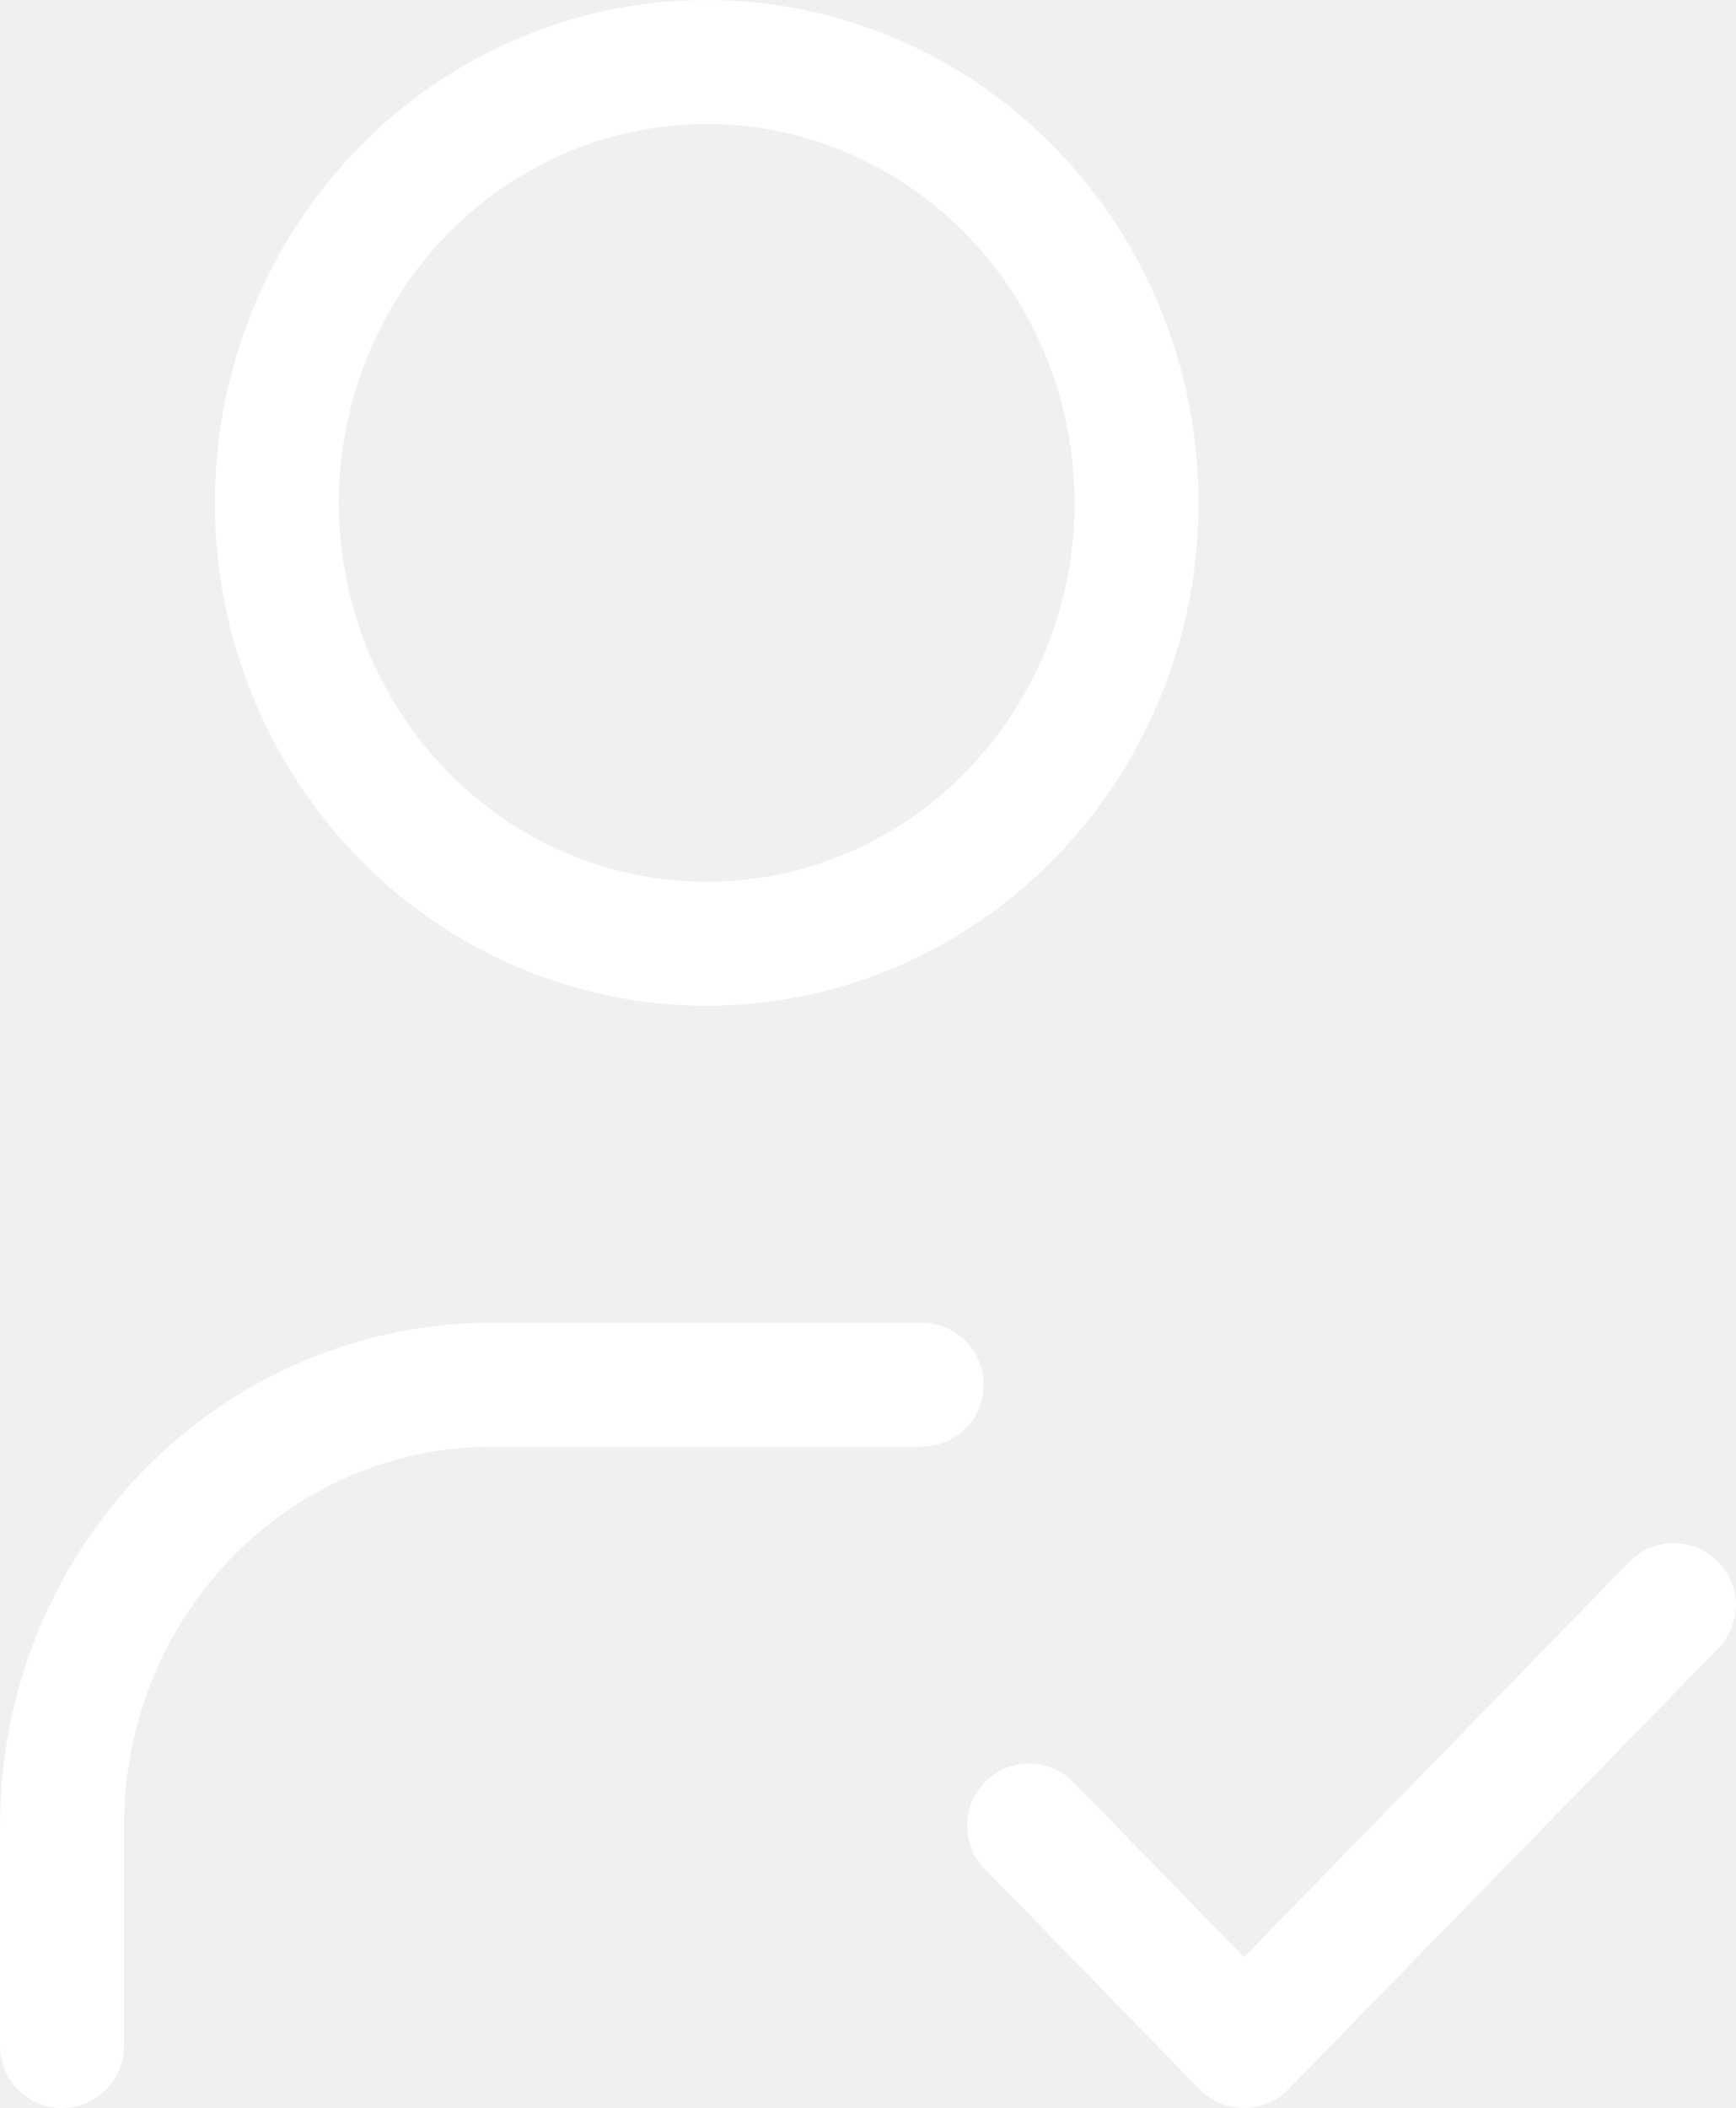
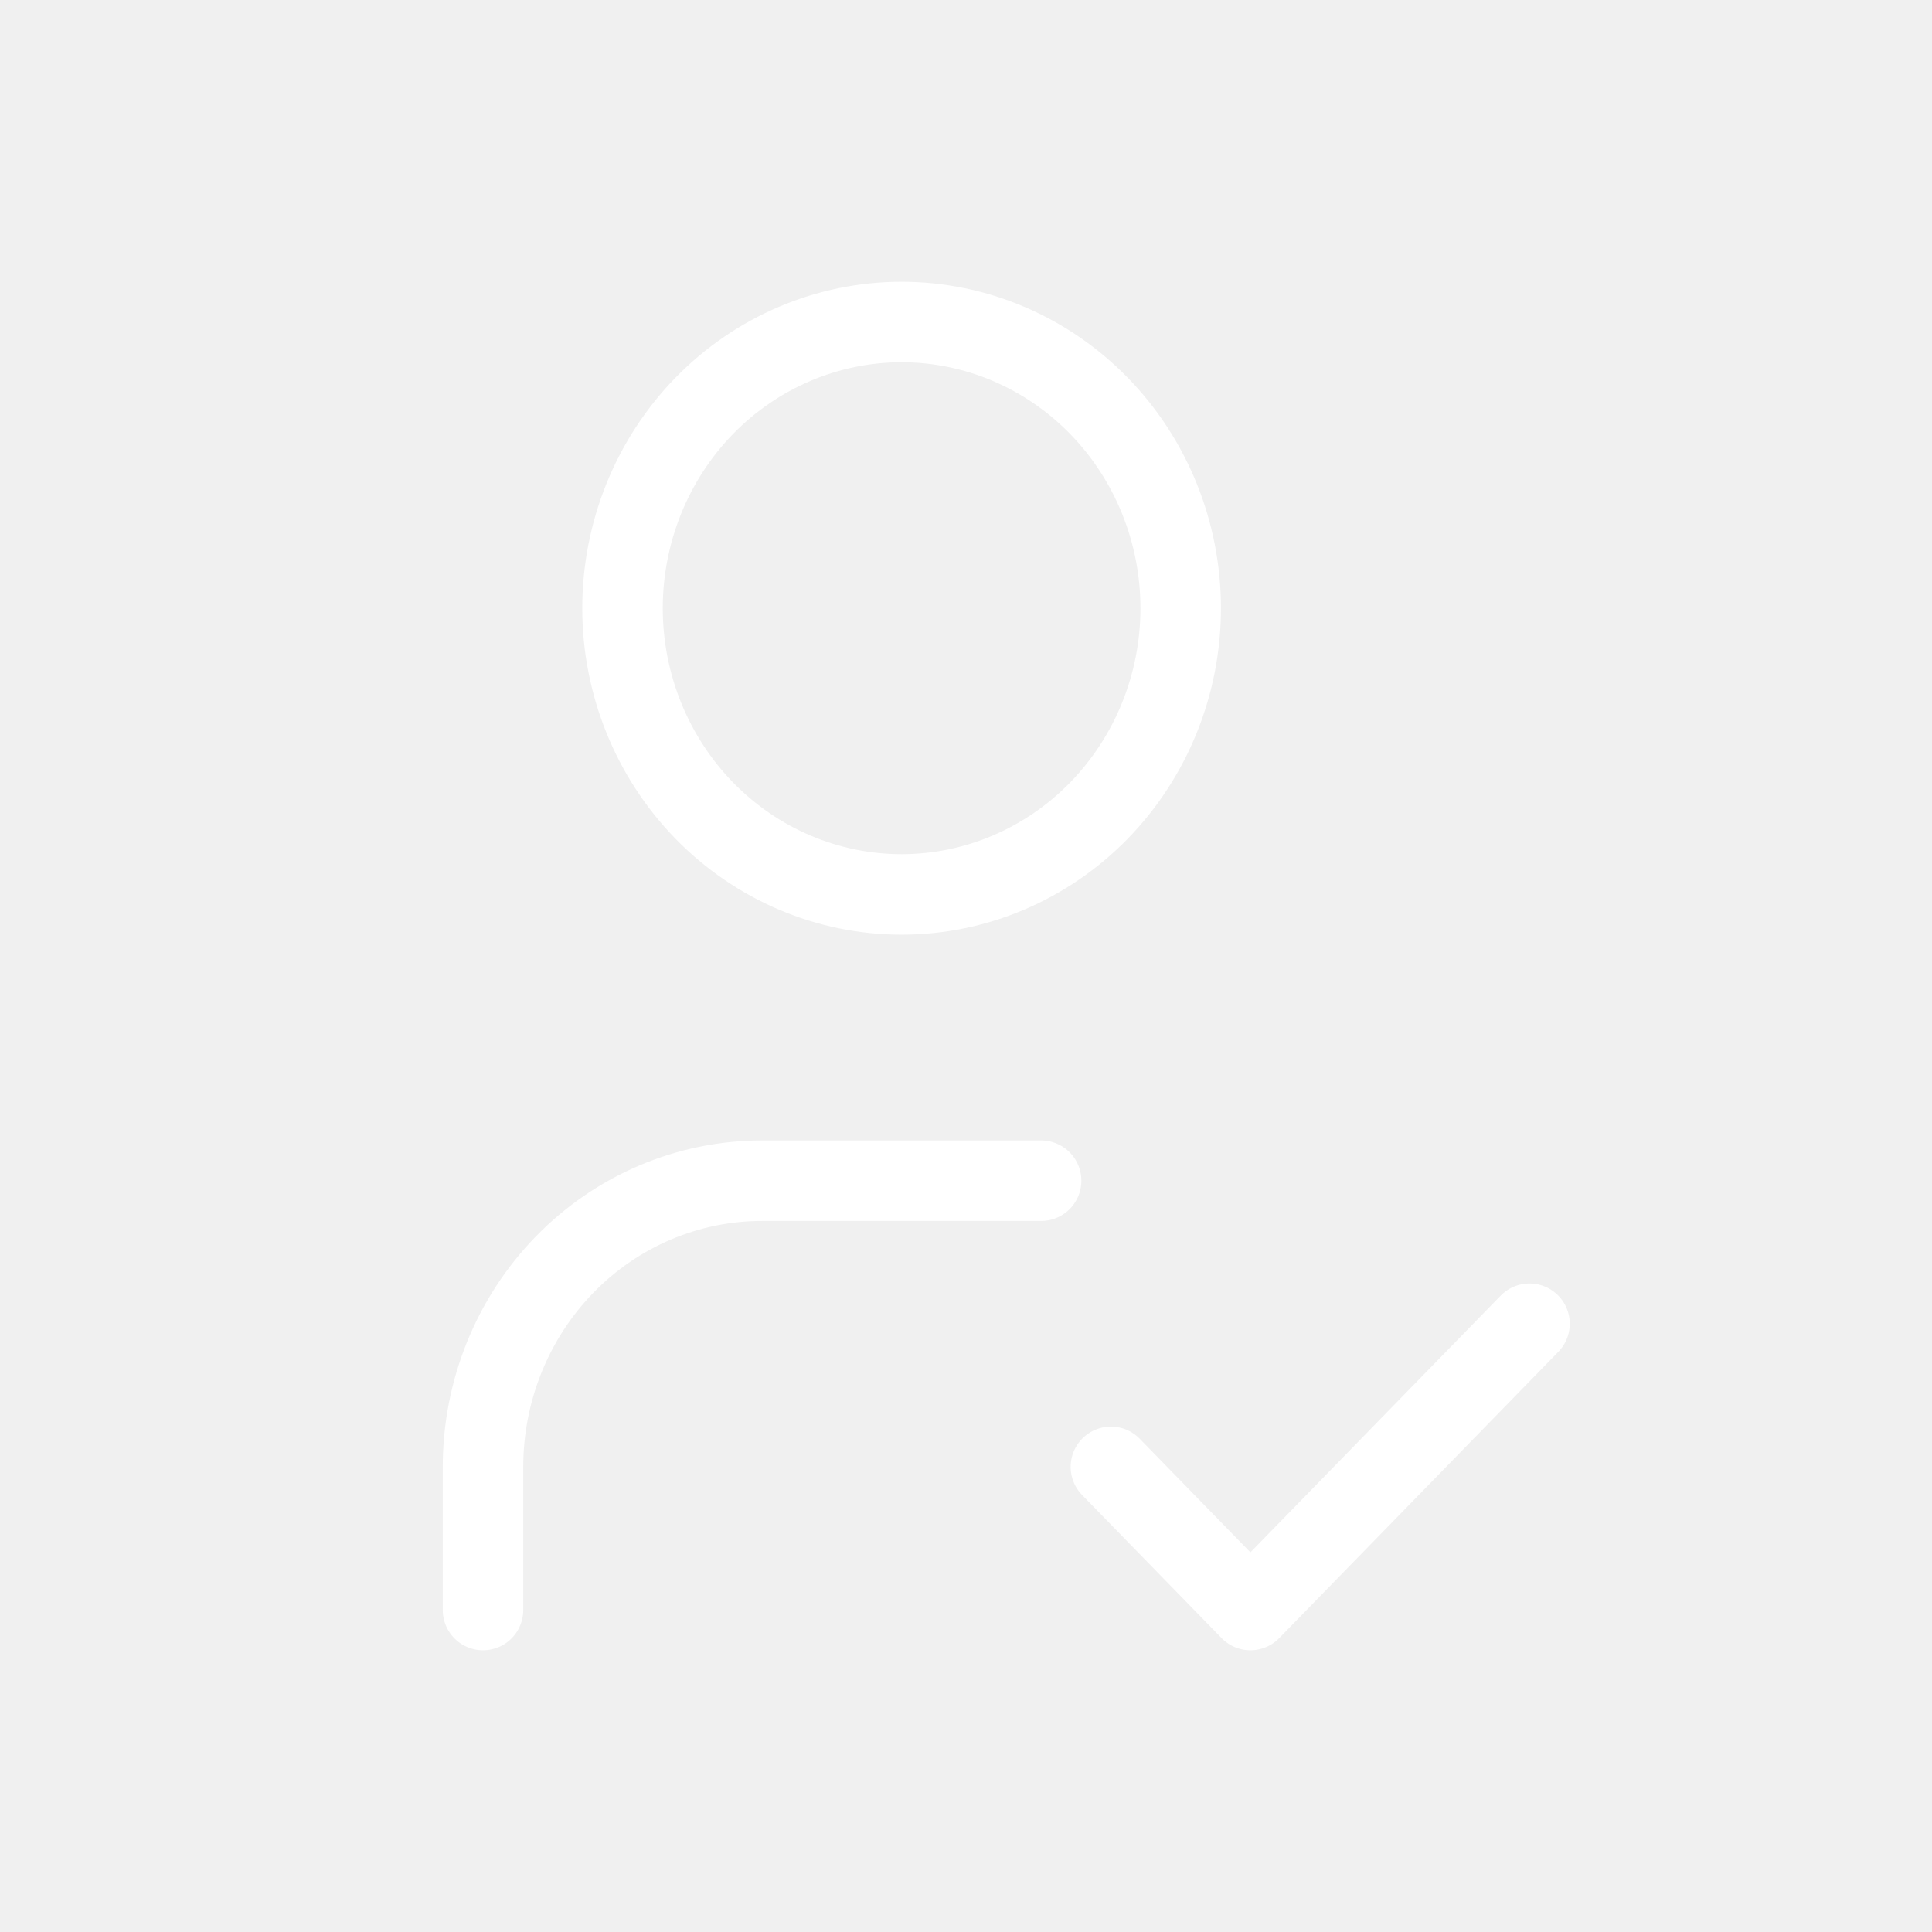
- <svg xmlns="http://www.w3.org/2000/svg" width="14" height="17" viewBox="0 0 14 17" fill="none">
-   <path d="M0.5 16.5V14.722C0.5 13.779 0.865 12.875 1.515 12.208C2.165 11.541 3.047 11.167 3.967 11.167H7.433M8.3 14.722L10.033 16.5L13.5 12.944M2.233 4.056C2.233 4.999 2.599 5.903 3.249 6.57C3.899 7.237 4.781 7.611 5.7 7.611C6.619 7.611 7.501 7.237 8.151 6.57C8.801 5.903 9.167 4.999 9.167 4.056C9.167 3.113 8.801 2.208 8.151 1.541C7.501 0.875 6.619 0.5 5.7 0.5C4.781 0.5 3.899 0.875 3.249 1.541C2.599 2.208 2.233 3.113 2.233 4.056Z" stroke="white" stroke-linecap="round" stroke-linejoin="round" />
+ <svg xmlns="http://www.w3.org/2000/svg" width="24" height="24" viewBox="0 0 24 24" fill="none">
+   <path d="M6 20V18.222C6 17.279 6.365 16.375 7.015 15.708C7.665 15.041 8.547 14.667 9.467 14.667H12.933M13.8 18.222L15.533 20L19 16.444M7.733 7.556C7.733 8.499 8.099 9.403 8.749 10.07C9.399 10.736 10.281 11.111 11.2 11.111C12.119 11.111 13.001 10.736 13.651 10.07C14.301 9.403 14.667 8.499 14.667 7.556C14.667 6.613 14.301 5.708 13.651 5.041C13.001 4.375 12.119 4 11.2 4C10.281 4 9.399 4.375 8.749 5.041C8.099 5.708 7.733 6.613 7.733 7.556Z" stroke="white" stroke-linecap="round" stroke-linejoin="round" />
</svg>
